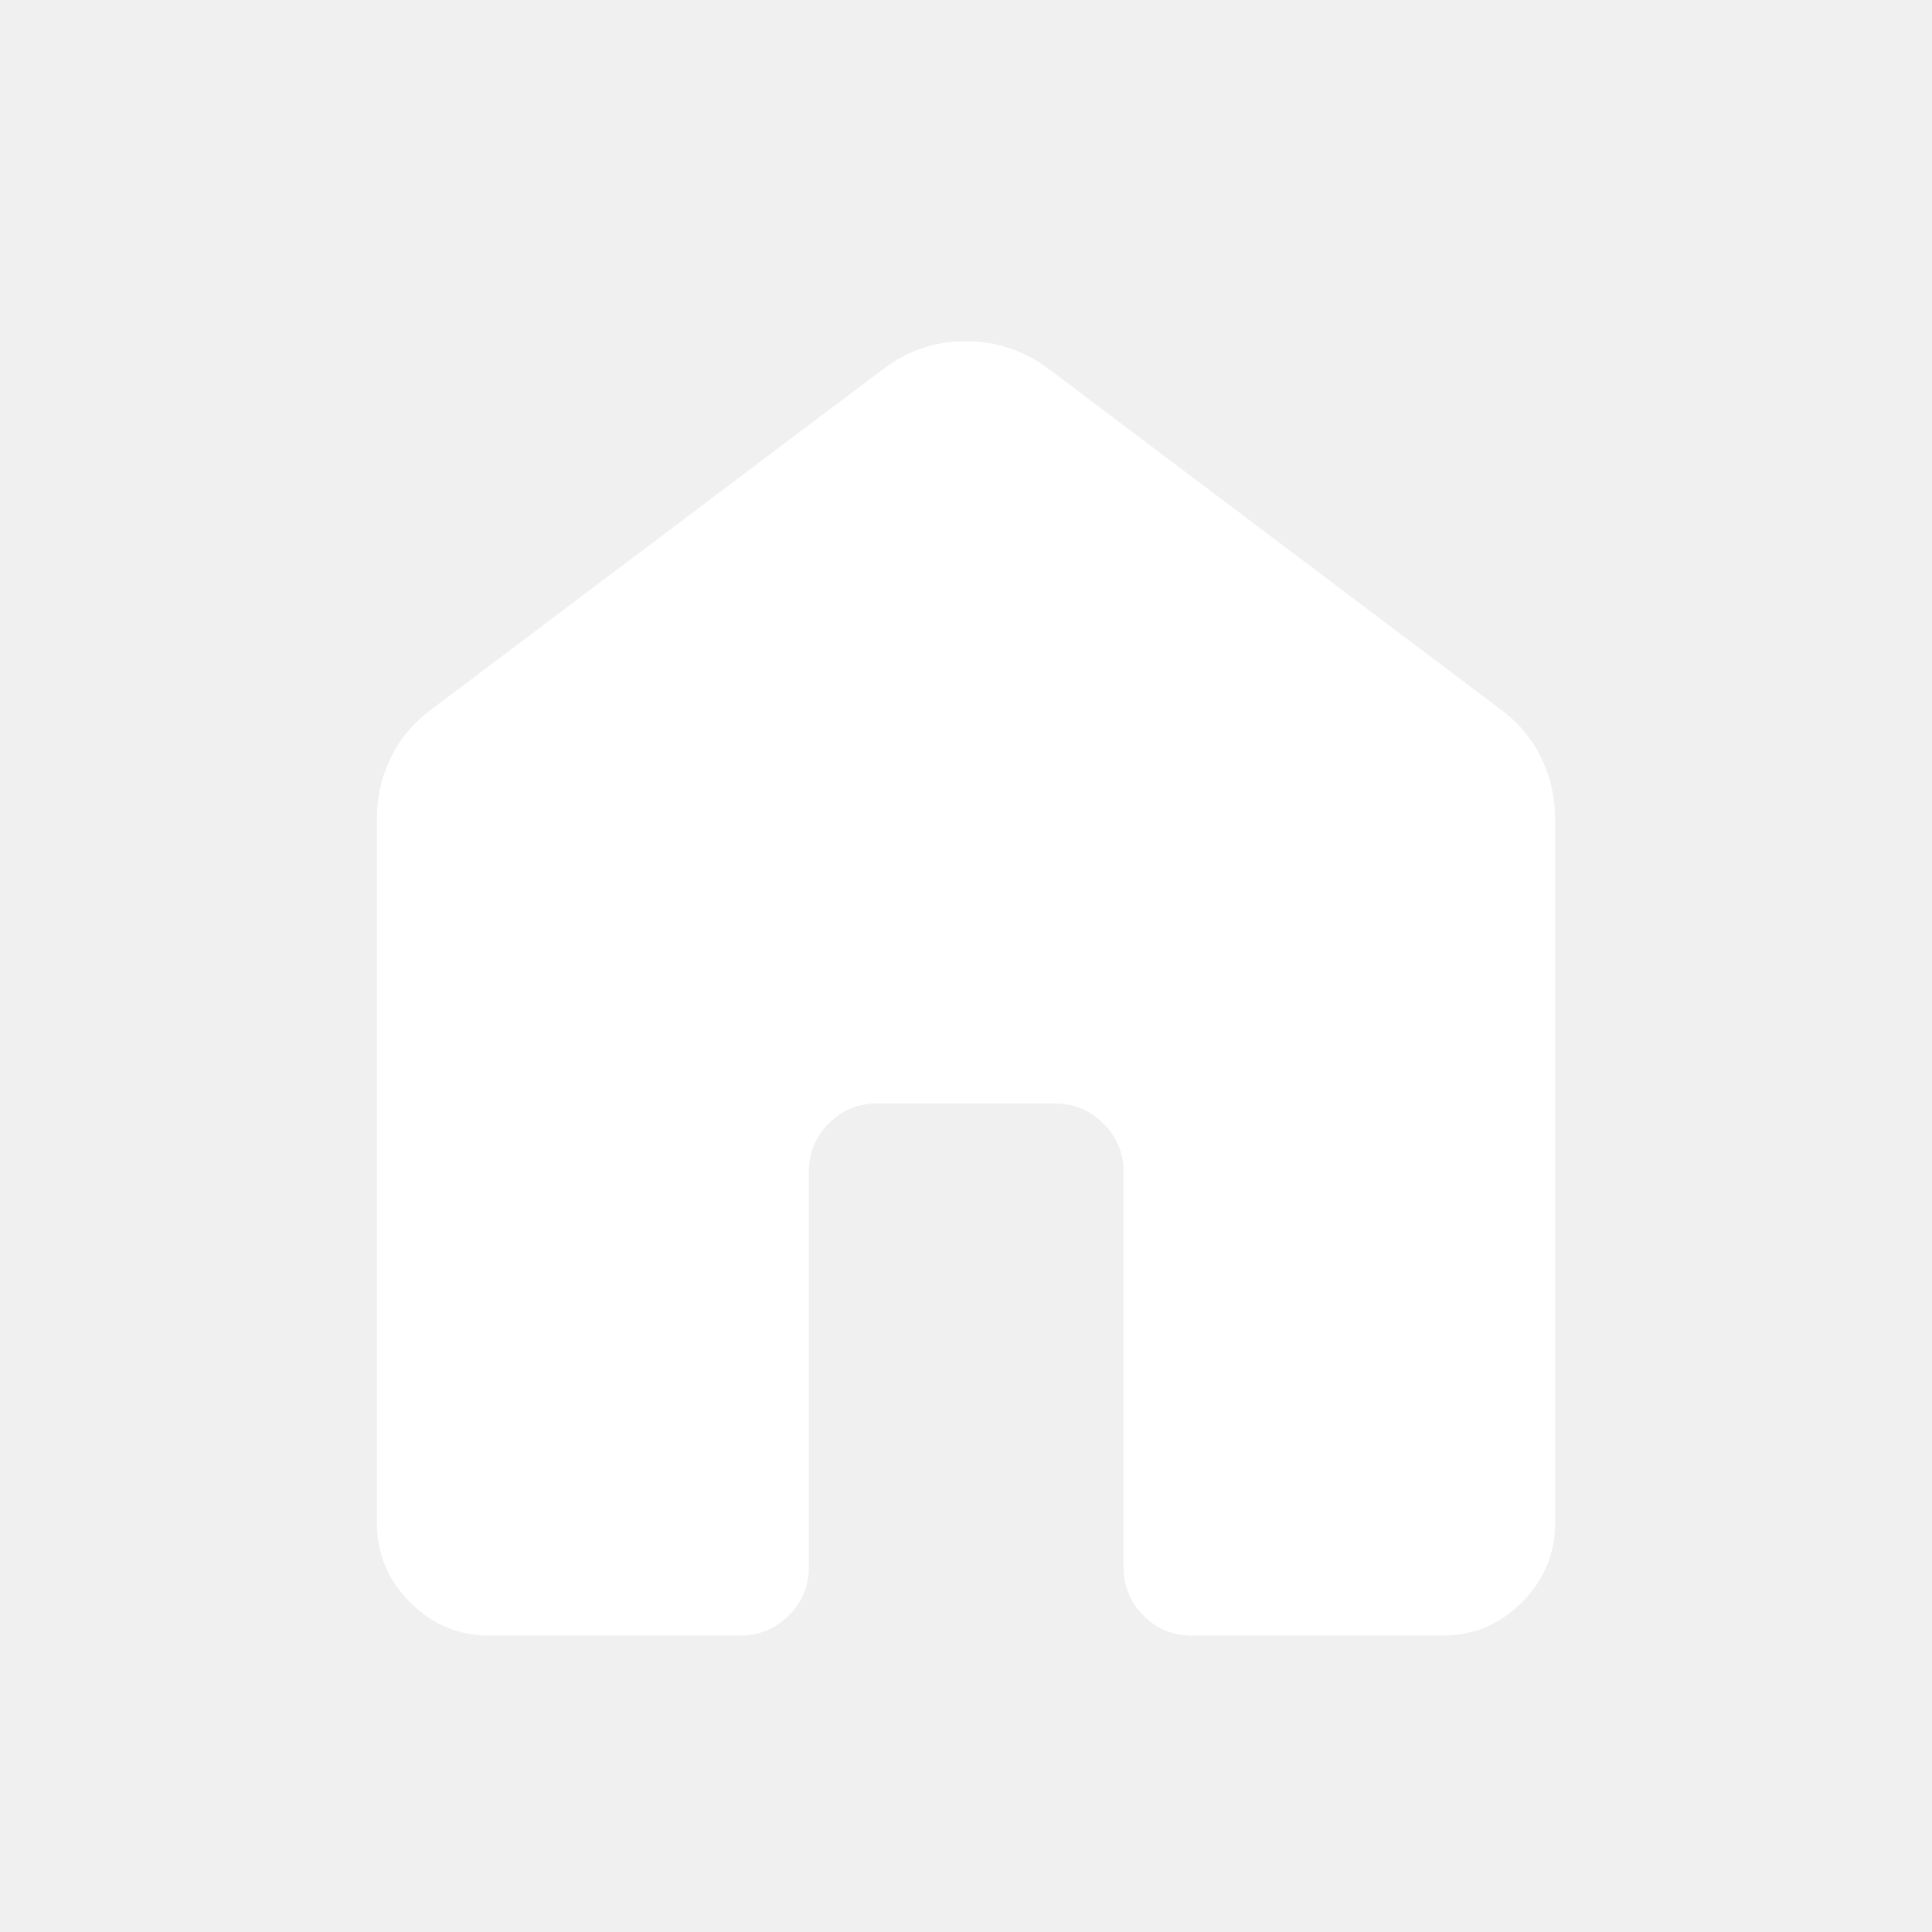
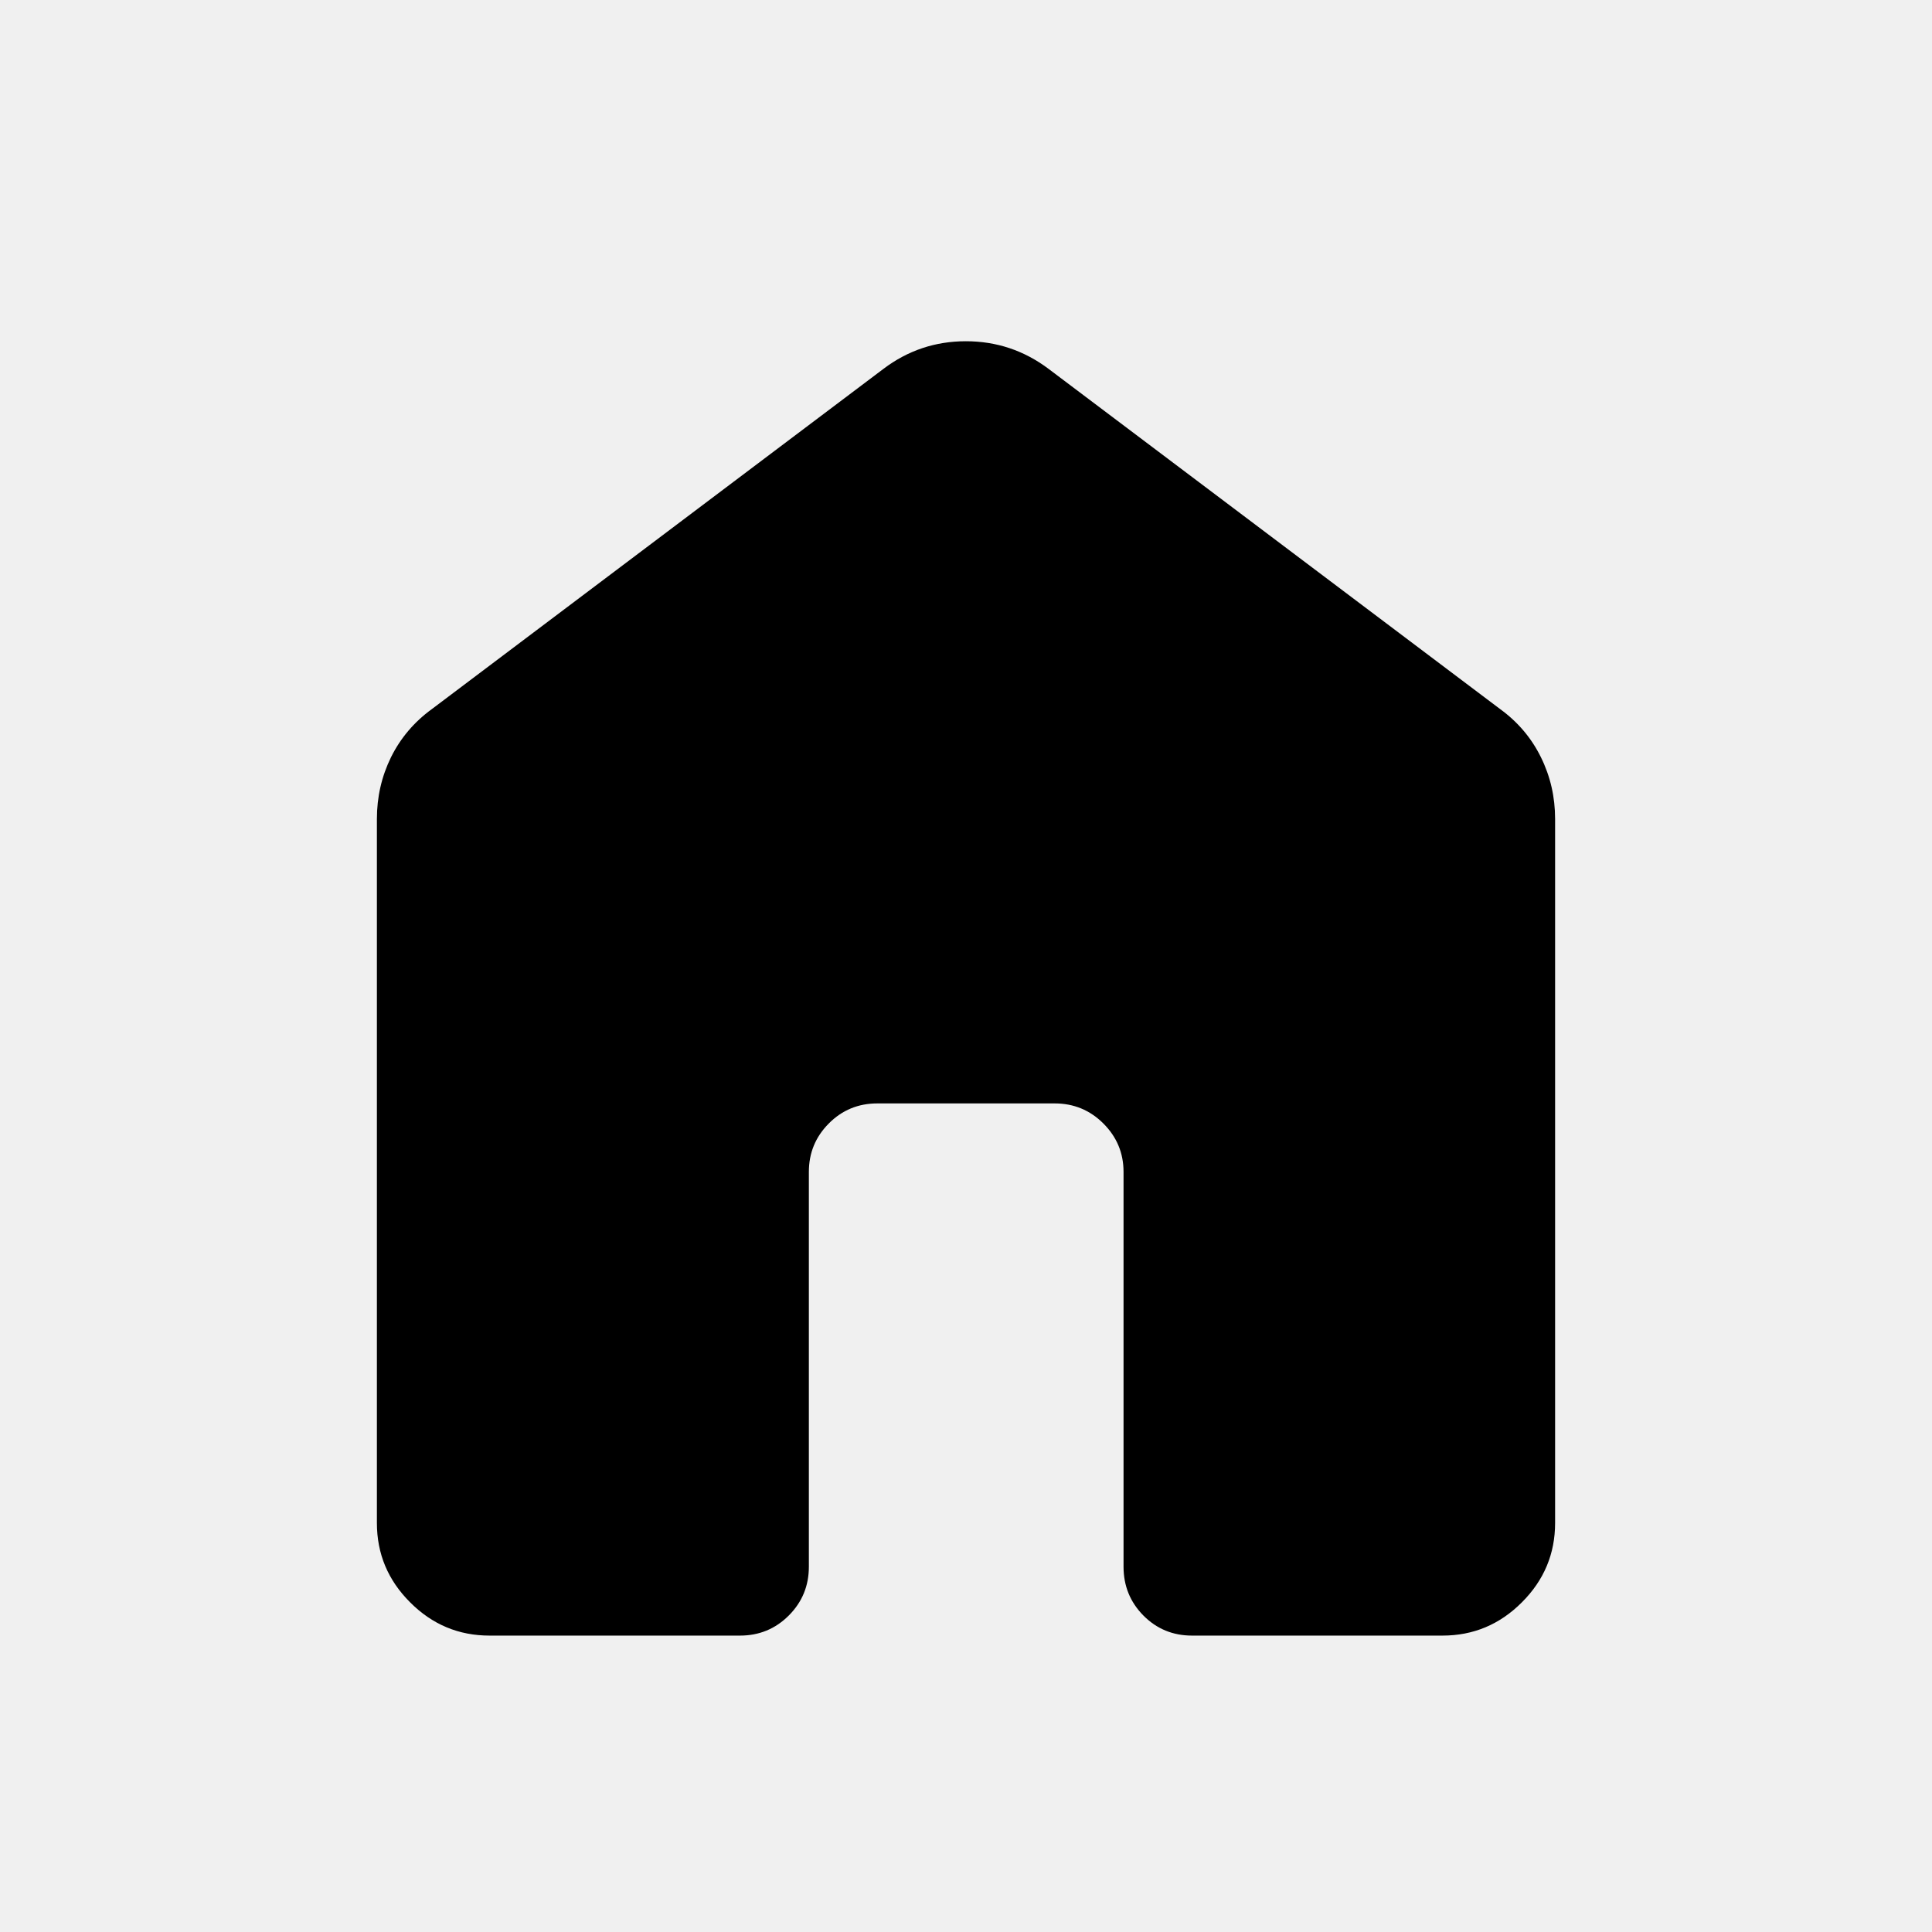
<svg xmlns="http://www.w3.org/2000/svg" width="24" height="24" viewBox="0 0 24 24" fill="none">
-   <path d="M4.682 18.919V10.174C4.682 9.901 4.74 9.646 4.857 9.407C4.975 9.169 5.144 8.969 5.364 8.809L10.976 4.581C11.278 4.353 11.619 4.239 11.998 4.239C12.378 4.239 12.72 4.353 13.024 4.581L18.636 8.809C18.856 8.969 19.025 9.169 19.142 9.407C19.26 9.646 19.318 9.901 19.318 10.174V18.919C19.318 19.301 19.181 19.63 18.905 19.905C18.63 20.181 18.301 20.318 17.919 20.318H14.808C14.57 20.318 14.369 20.235 14.204 20.069C14.039 19.902 13.957 19.7 13.957 19.462V14.558C13.957 14.323 13.873 14.123 13.707 13.957C13.54 13.79 13.338 13.707 13.101 13.707H10.899C10.662 13.707 10.46 13.79 10.295 13.957C10.13 14.123 10.048 14.323 10.048 14.558V19.462C10.048 19.7 9.965 19.902 9.798 20.069C9.632 20.235 9.43 20.318 9.192 20.318H6.081C5.699 20.318 5.37 20.181 5.095 19.905C4.819 19.63 4.682 19.301 4.682 18.919Z" fill="white" />
+   <path d="M4.682 18.919V10.174C4.682 9.901 4.74 9.646 4.857 9.407C4.975 9.169 5.144 8.969 5.364 8.809L10.976 4.581C11.278 4.353 11.619 4.239 11.998 4.239C12.378 4.239 12.72 4.353 13.024 4.581L18.636 8.809C18.856 8.969 19.025 9.169 19.142 9.407C19.26 9.646 19.318 9.901 19.318 10.174V18.919C19.318 19.301 19.181 19.63 18.905 19.905C18.63 20.181 18.301 20.318 17.919 20.318H14.808C14.57 20.318 14.369 20.235 14.204 20.069C14.039 19.902 13.957 19.7 13.957 19.462V14.558C13.957 14.323 13.873 14.123 13.707 13.957C13.54 13.79 13.338 13.707 13.101 13.707H10.899C10.662 13.707 10.46 13.79 10.295 13.957C10.13 14.123 10.048 14.323 10.048 14.558V19.462C10.048 19.7 9.965 19.902 9.798 20.069C9.632 20.235 9.43 20.318 9.192 20.318H6.081C5.699 20.318 5.37 20.181 5.095 19.905C4.819 19.63 4.682 19.301 4.682 18.919Z" fill="black" />
</svg>
